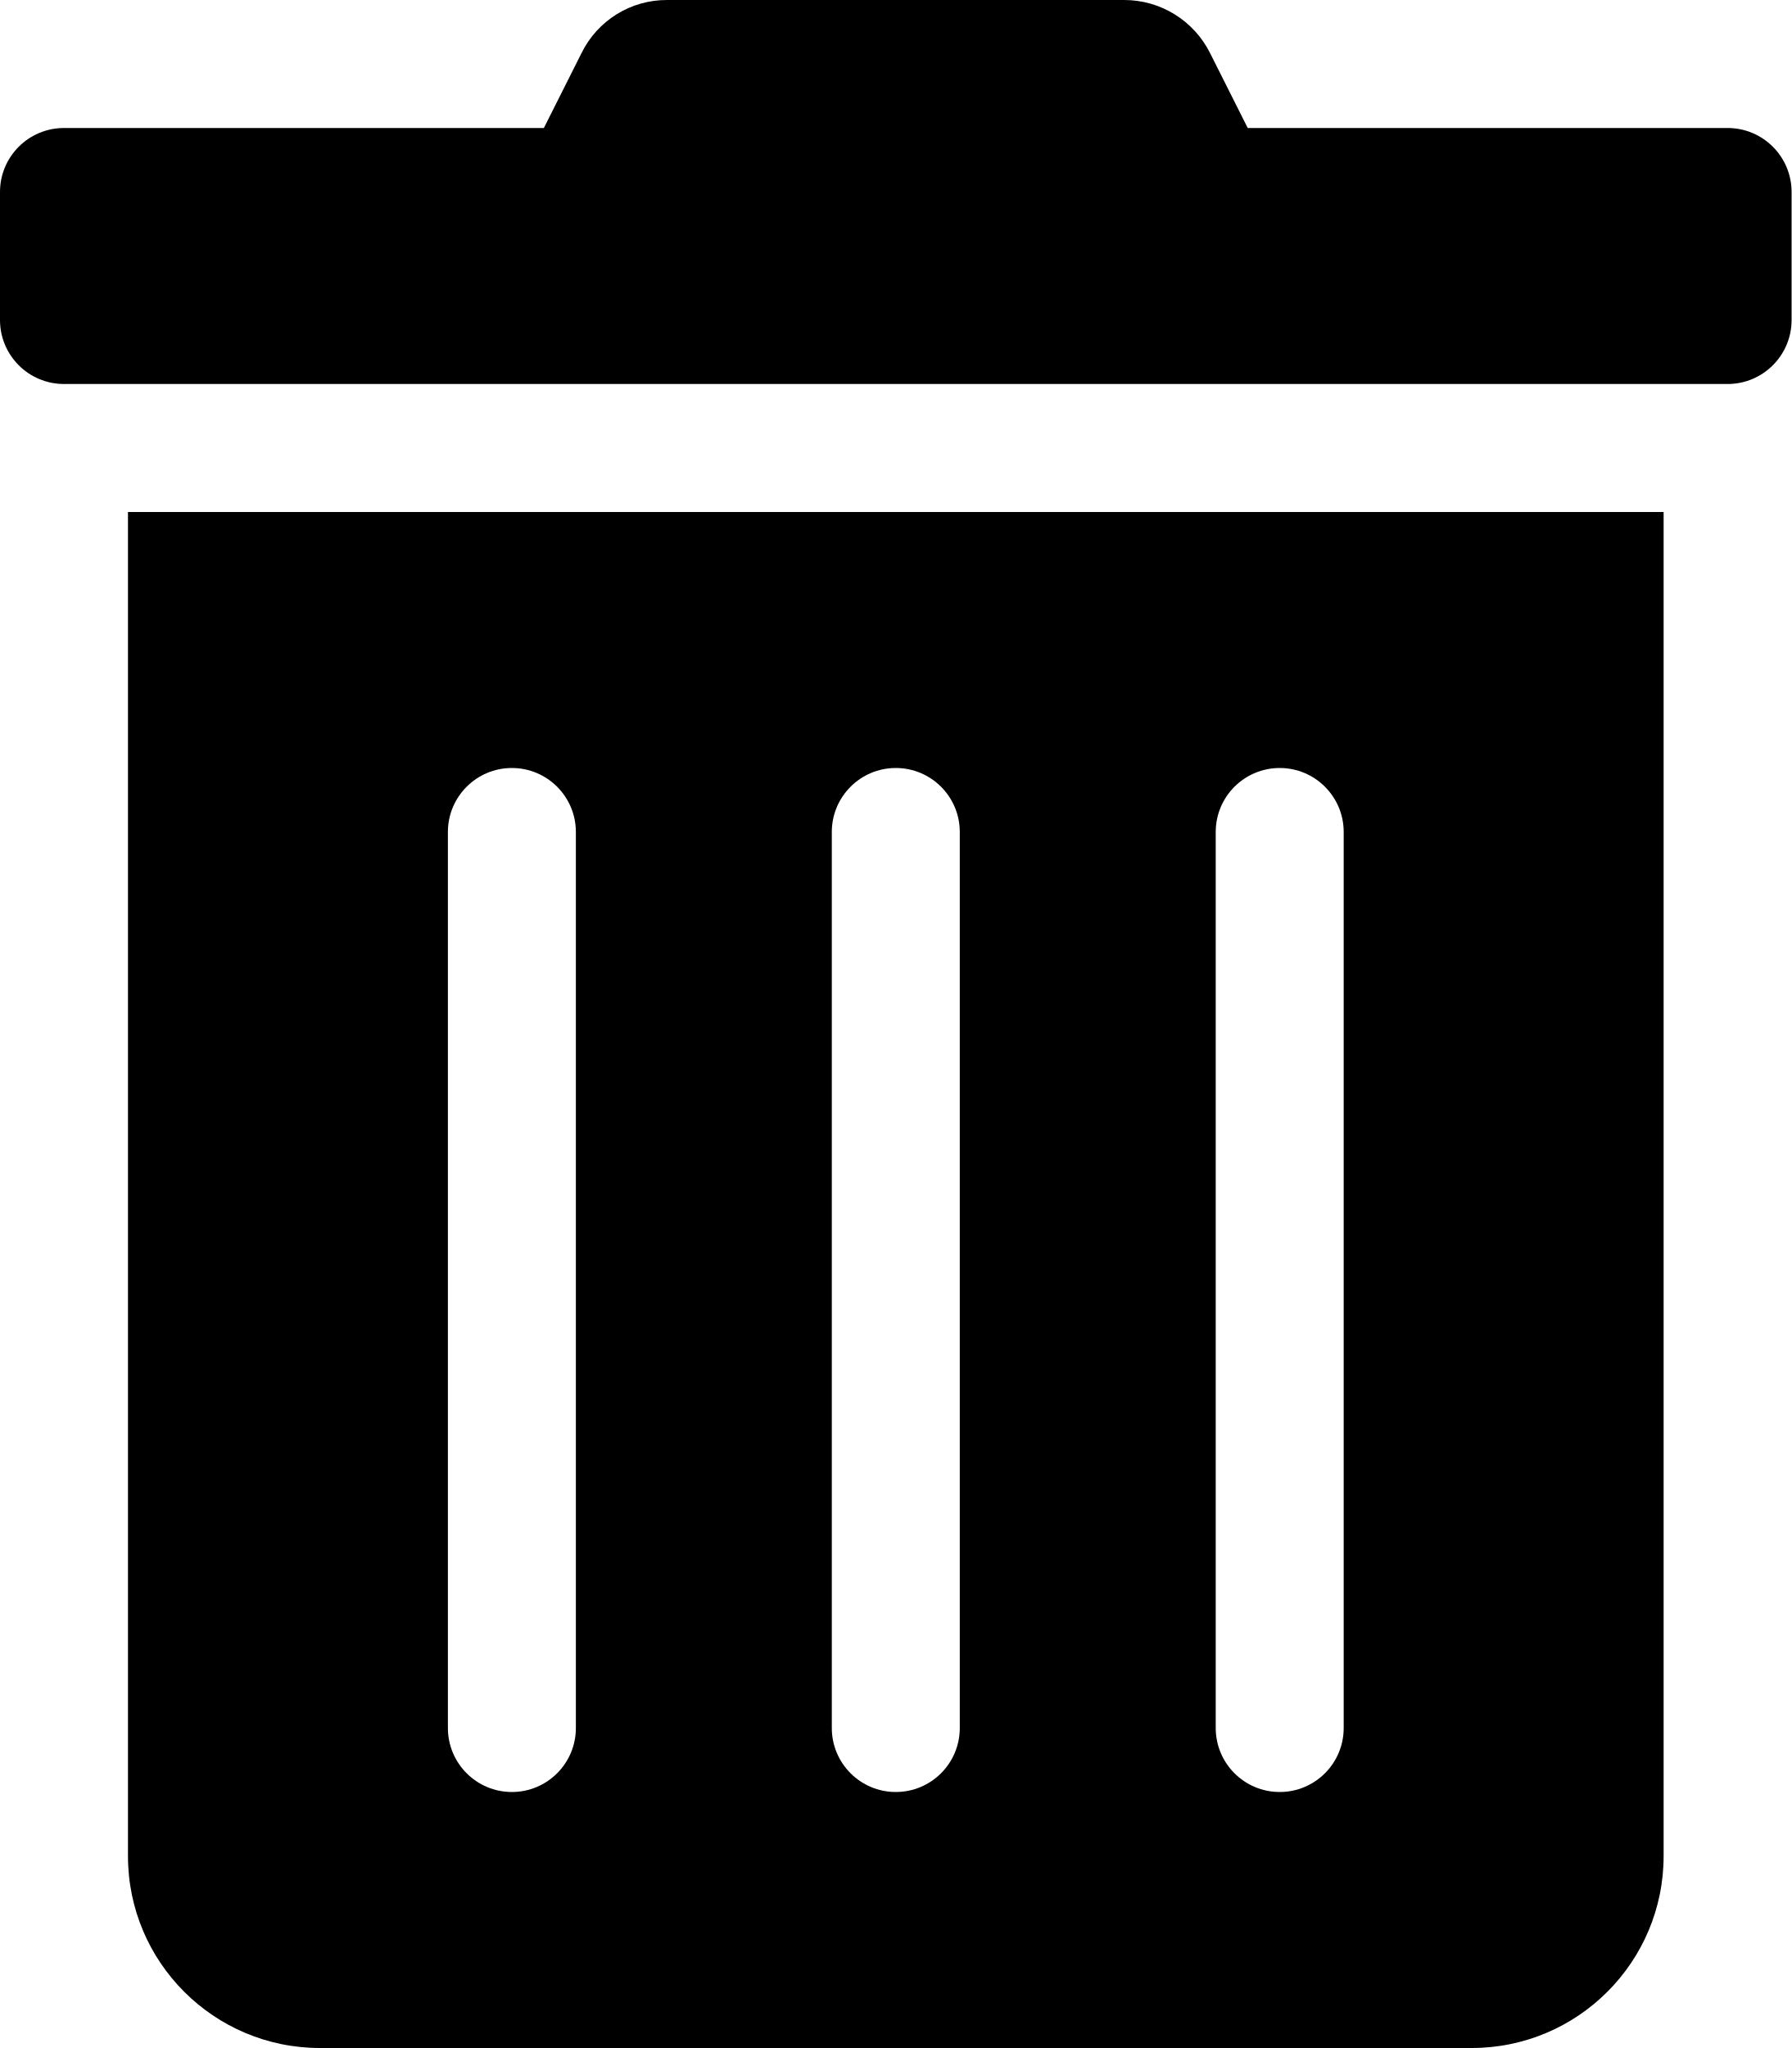
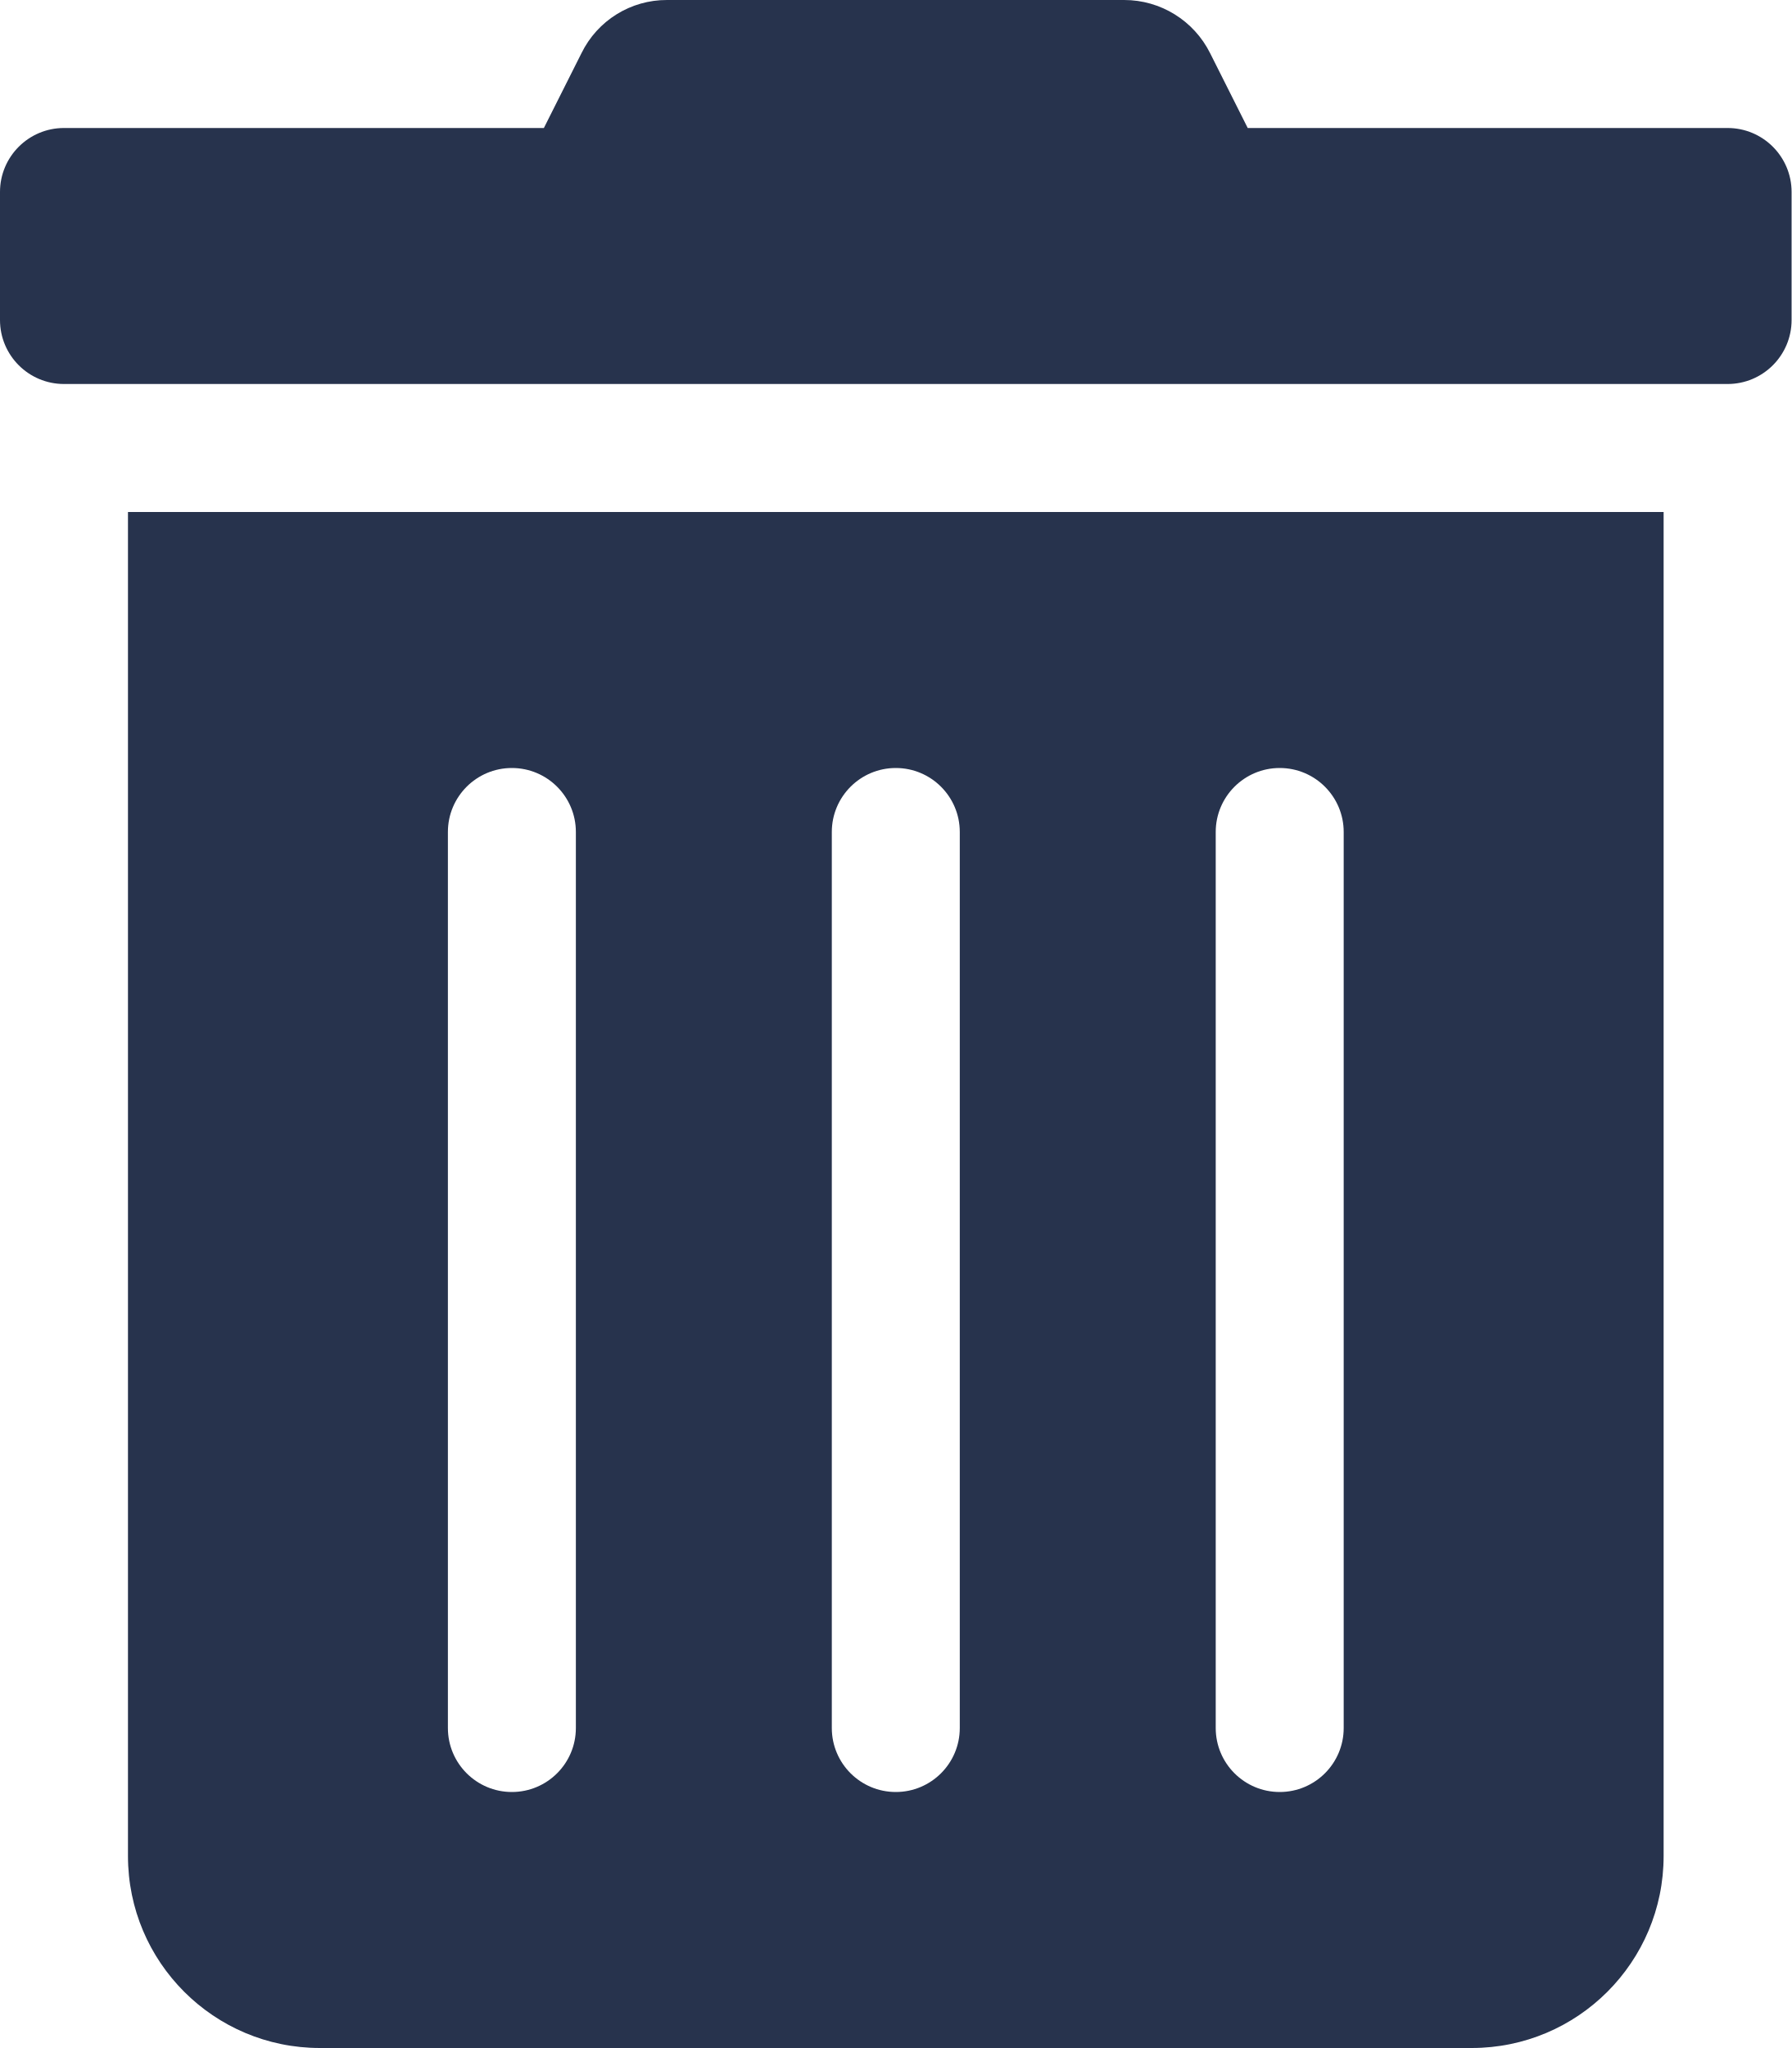
<svg xmlns="http://www.w3.org/2000/svg" aria-hidden="true" focusable="false" data-prefix="fas" data-icon="trash-alt" class="svg-inline--fa fa-trash-alt fa-w-14" role="img" viewBox="0 0 448 512">
-   <path fill="currentColor" d="M32 464a48 48 0 0 0 48 48h288a48 48 0 0 0 48-48V128H32zm272-256a16 16 0 0 1 32 0v224a16 16 0 0 1-32 0zm-96 0a16 16 0 0 1 32 0v224a16 16 0 0 1-32 0zm-96 0a16 16 0 0 1 32 0v224a16 16 0 0 1-32 0zM432 32H312l-9.4-18.7A24 24 0 0 0 281.1 0H166.8a23.72 23.72 0 0 0-21.4 13.3L136 32H16A16 16 0 0 0 0 48v32a16 16 0 0 0 16 16h416a16 16 0 0 0 16-16V48a16 16 0 0 0-16-16z" />
+   <path fill="#27334d" d="M32 464a48 48 0 0 0 48 48h288a48 48 0 0 0 48-48V128H32zm272-256a16 16 0 0 1 32 0v224a16 16 0 0 1-32 0zm-96 0a16 16 0 0 1 32 0v224a16 16 0 0 1-32 0zm-96 0a16 16 0 0 1 32 0v224a16 16 0 0 1-32 0zM432 32H312l-9.4-18.7A24 24 0 0 0 281.1 0H166.8a23.72 23.72 0 0 0-21.4 13.3L136 32H16A16 16 0 0 0 0 48v32a16 16 0 0 0 16 16h416a16 16 0 0 0 16-16V48a16 16 0 0 0-16-16z" />
</svg>
